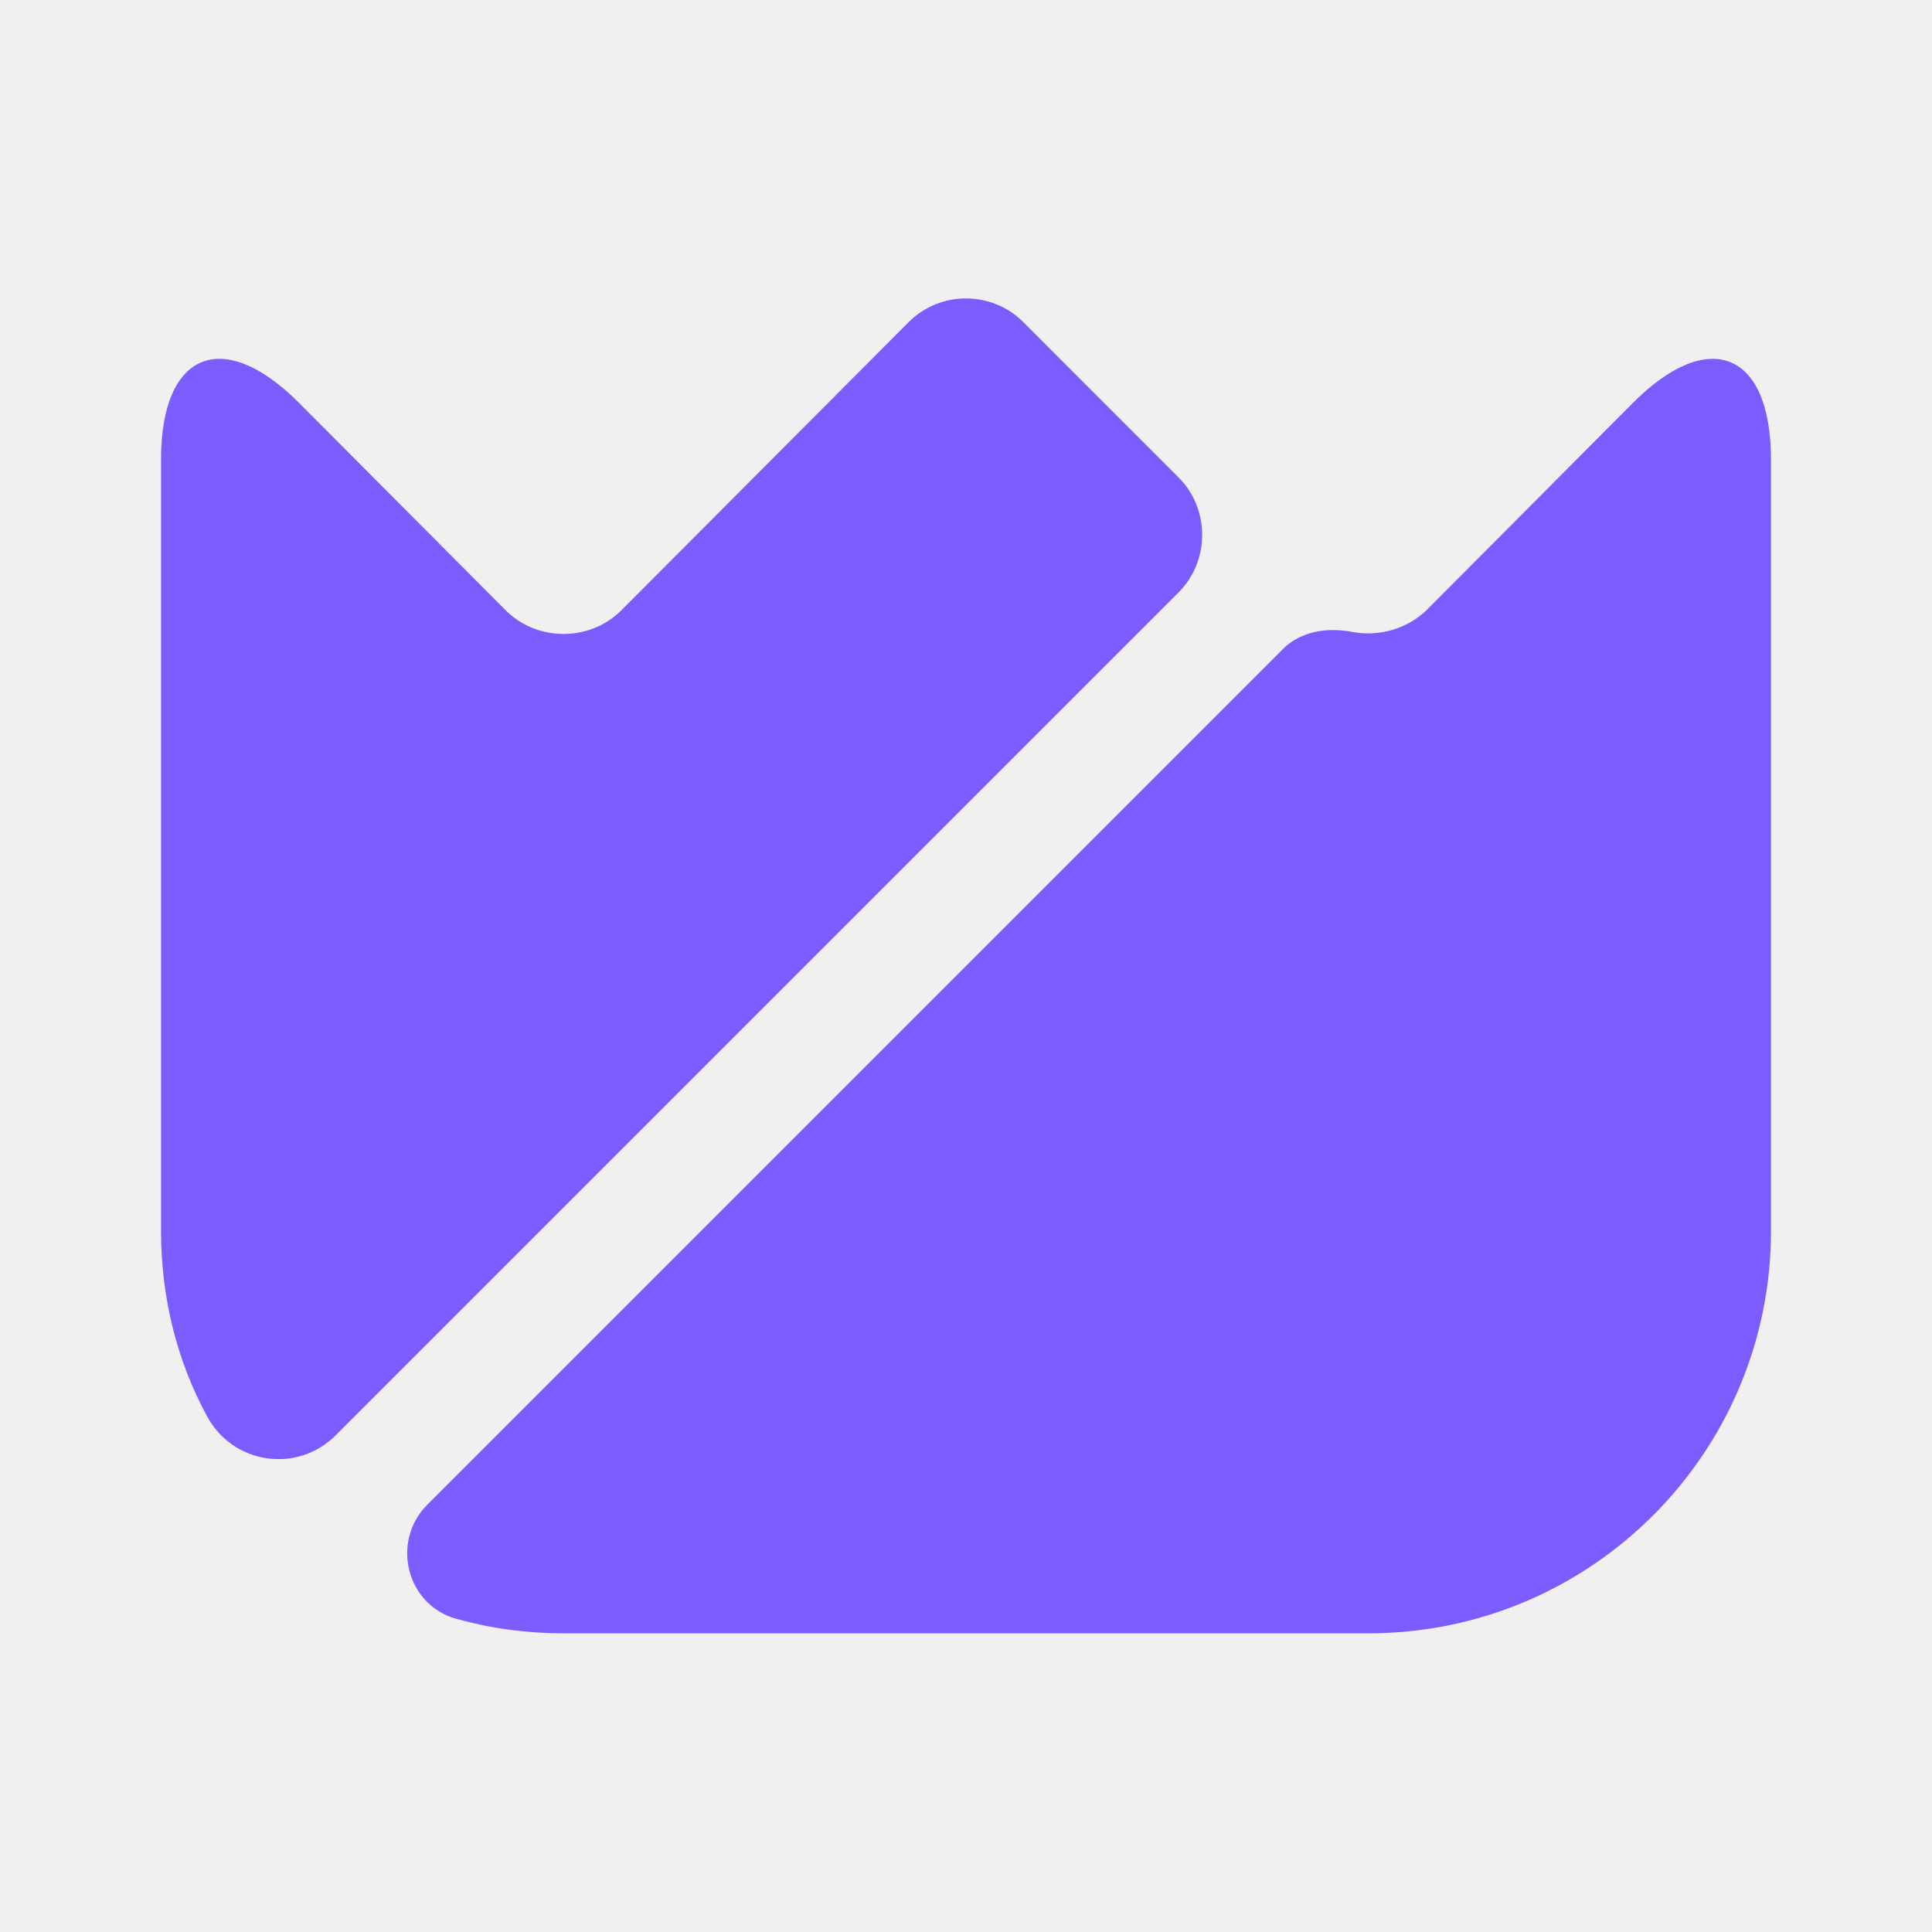
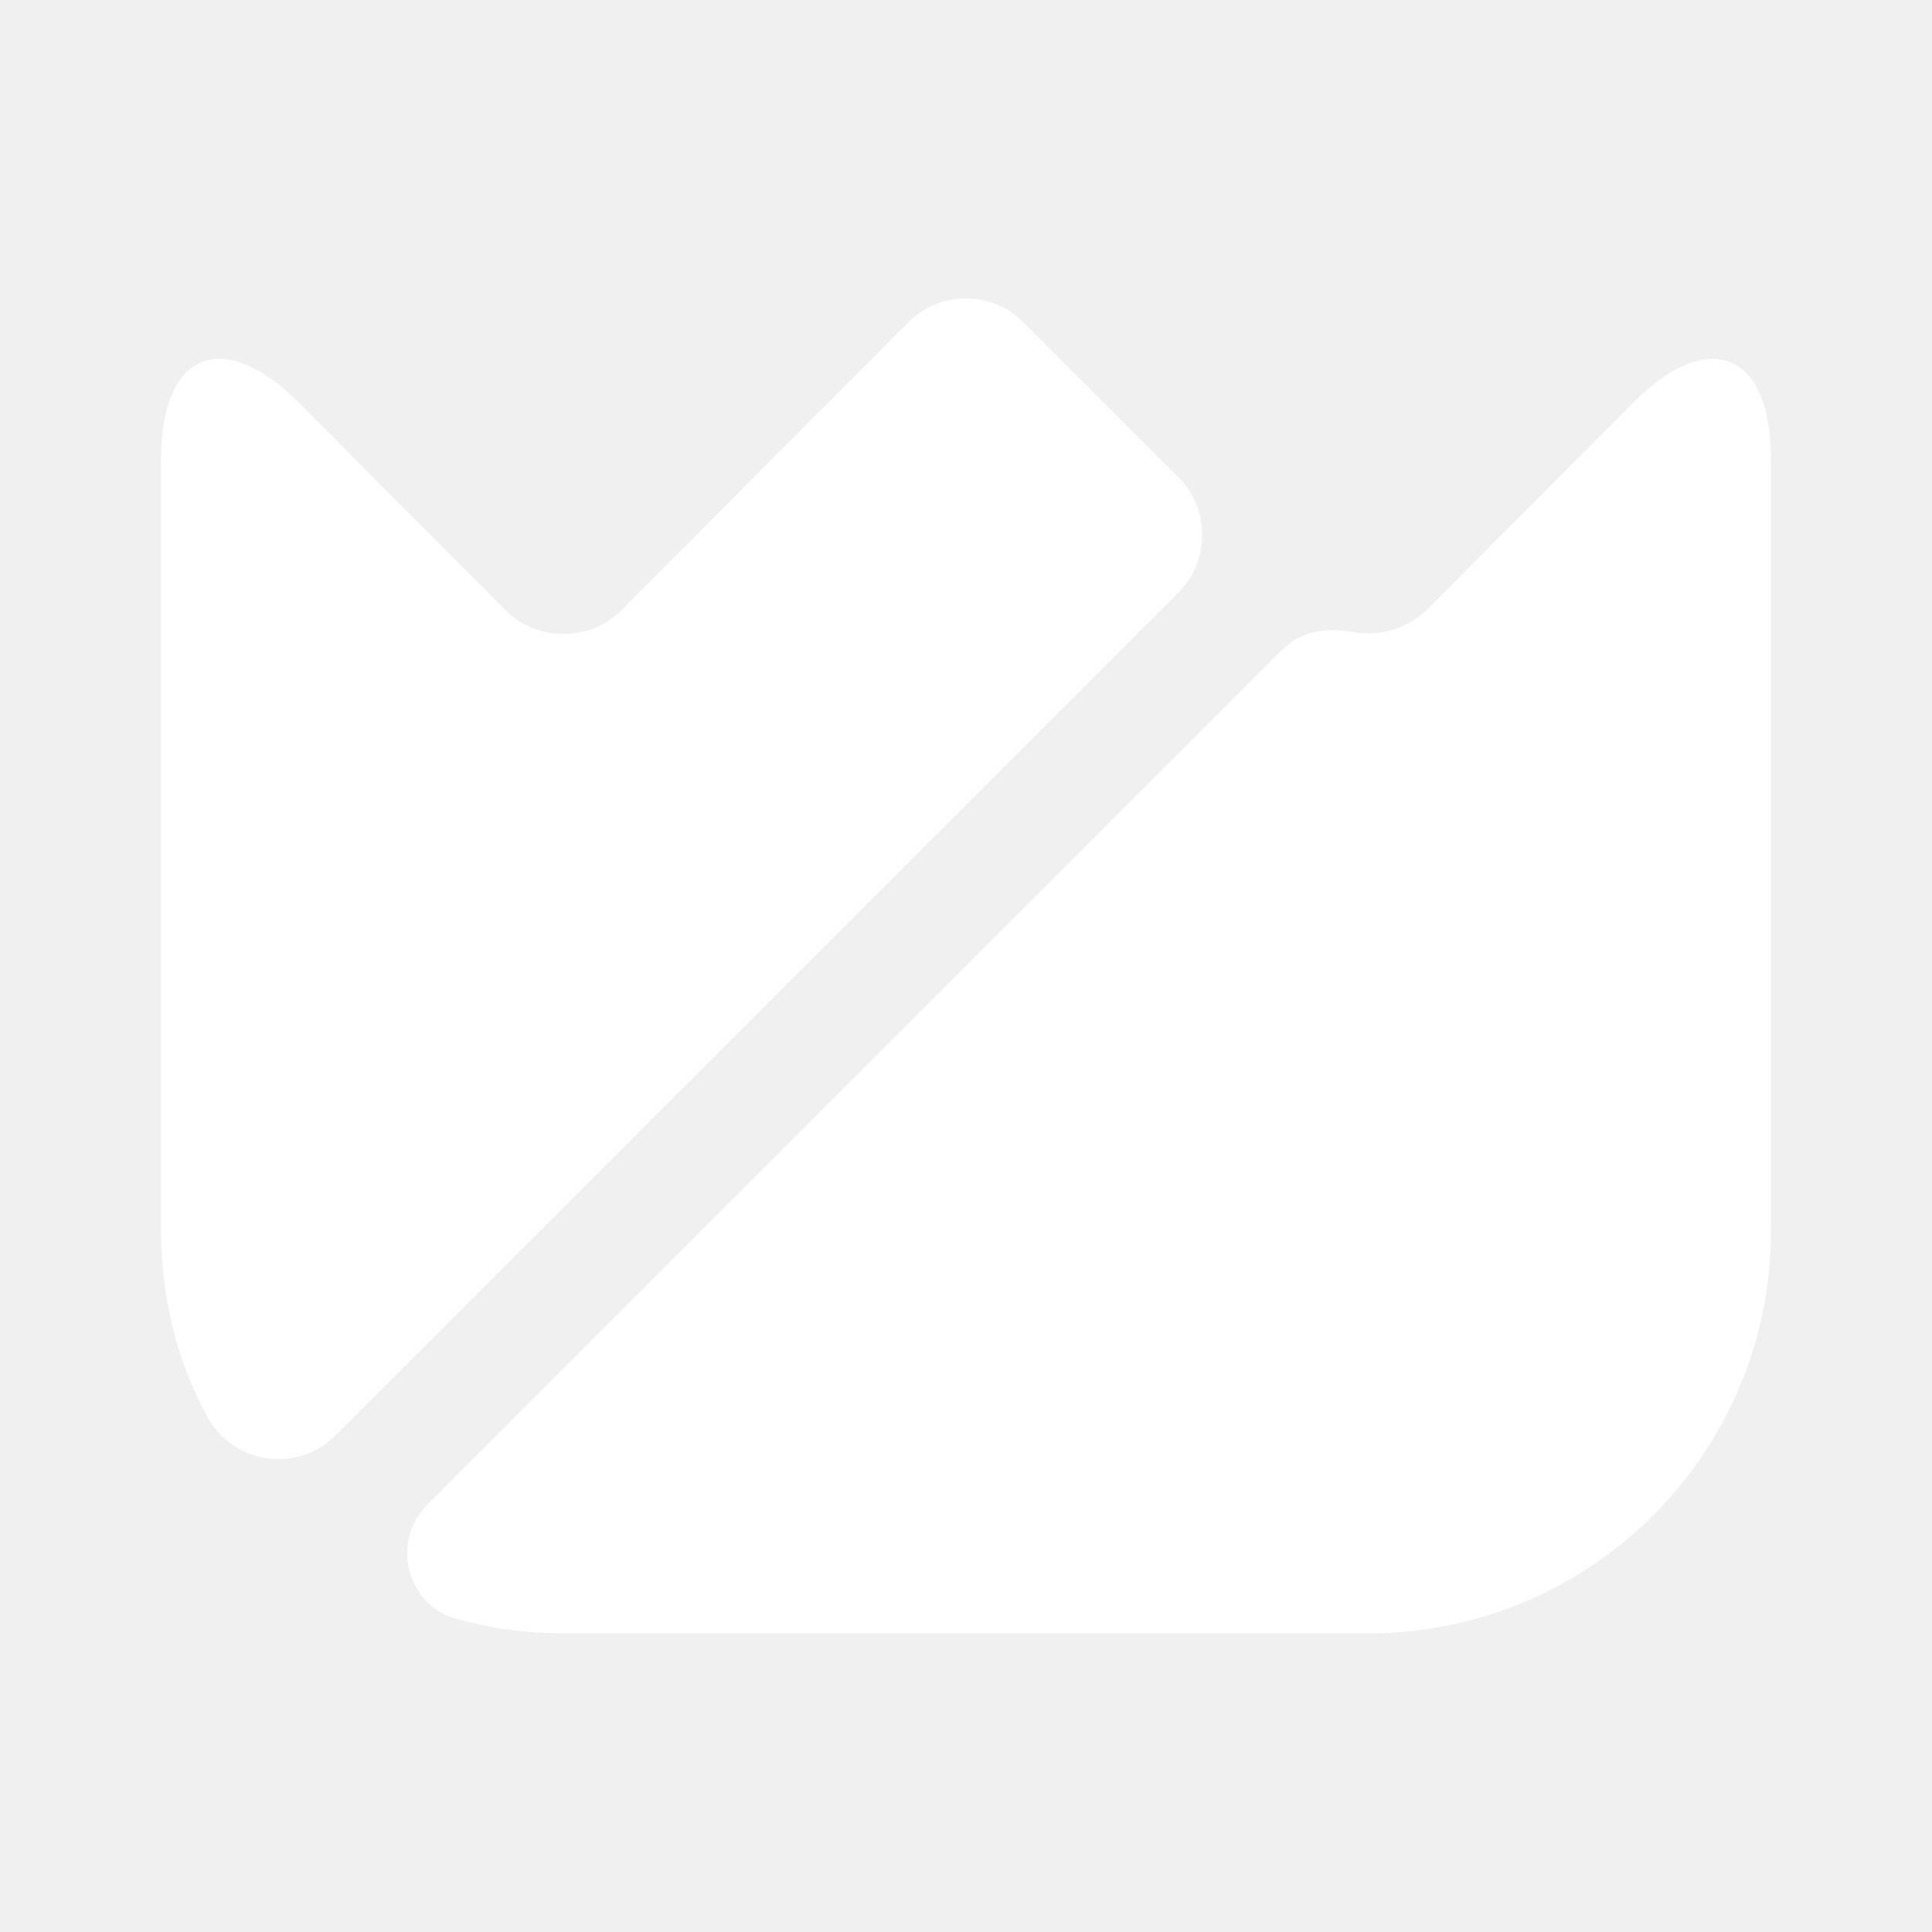
- <svg xmlns="http://www.w3.org/2000/svg" width="32" height="32" viewBox="0 0 32 32" fill="none">
-   <path d="M29.333 7.613V20.387C29.333 24.067 26.347 27.053 22.667 27.053H9.333C8.72 27.053 8.133 26.973 7.56 26.813C6.733 26.587 6.467 25.533 7.08 24.92L21.253 10.747C21.547 10.453 21.987 10.387 22.4 10.467C22.827 10.547 23.293 10.427 23.627 10.107L27.053 6.667C28.307 5.413 29.333 5.827 29.333 7.613Z" fill="#7C5CFC" />
-   <path d="M19.52 9.813L5.56 23.773C4.92 24.413 3.853 24.253 3.427 23.453C2.933 22.547 2.667 21.493 2.667 20.387V7.613C2.667 5.827 3.693 5.413 4.947 6.667L8.387 10.12C8.907 10.627 9.76 10.627 10.28 10.12L15.053 5.333C15.573 4.813 16.427 4.813 16.947 5.333L19.533 7.92C20.04 8.44 20.04 9.293 19.52 9.813Z" fill="#7C5CFC" />
+ <svg xmlns="http://www.w3.org/2000/svg" width="32" height="32" viewBox="0 0 32 32" fill="ffffff">
+   <path d="M29.333 7.613V20.387C29.333 24.067 26.347 27.053 22.667 27.053H9.333C8.72 27.053 8.133 26.973 7.56 26.813C6.733 26.587 6.467 25.533 7.08 24.92L21.253 10.747C21.547 10.453 21.987 10.387 22.4 10.467C22.827 10.547 23.293 10.427 23.627 10.107L27.053 6.667C28.307 5.413 29.333 5.827 29.333 7.613Z" fill="#ffffff" />
+   <path d="M19.52 9.813L5.56 23.773C4.92 24.413 3.853 24.253 3.427 23.453C2.933 22.547 2.667 21.493 2.667 20.387V7.613C2.667 5.827 3.693 5.413 4.947 6.667L8.387 10.12C8.907 10.627 9.76 10.627 10.28 10.12L15.053 5.333C15.573 4.813 16.427 4.813 16.947 5.333L19.533 7.92C20.04 8.44 20.04 9.293 19.52 9.813Z" fill="#ffffff" />
</svg>
